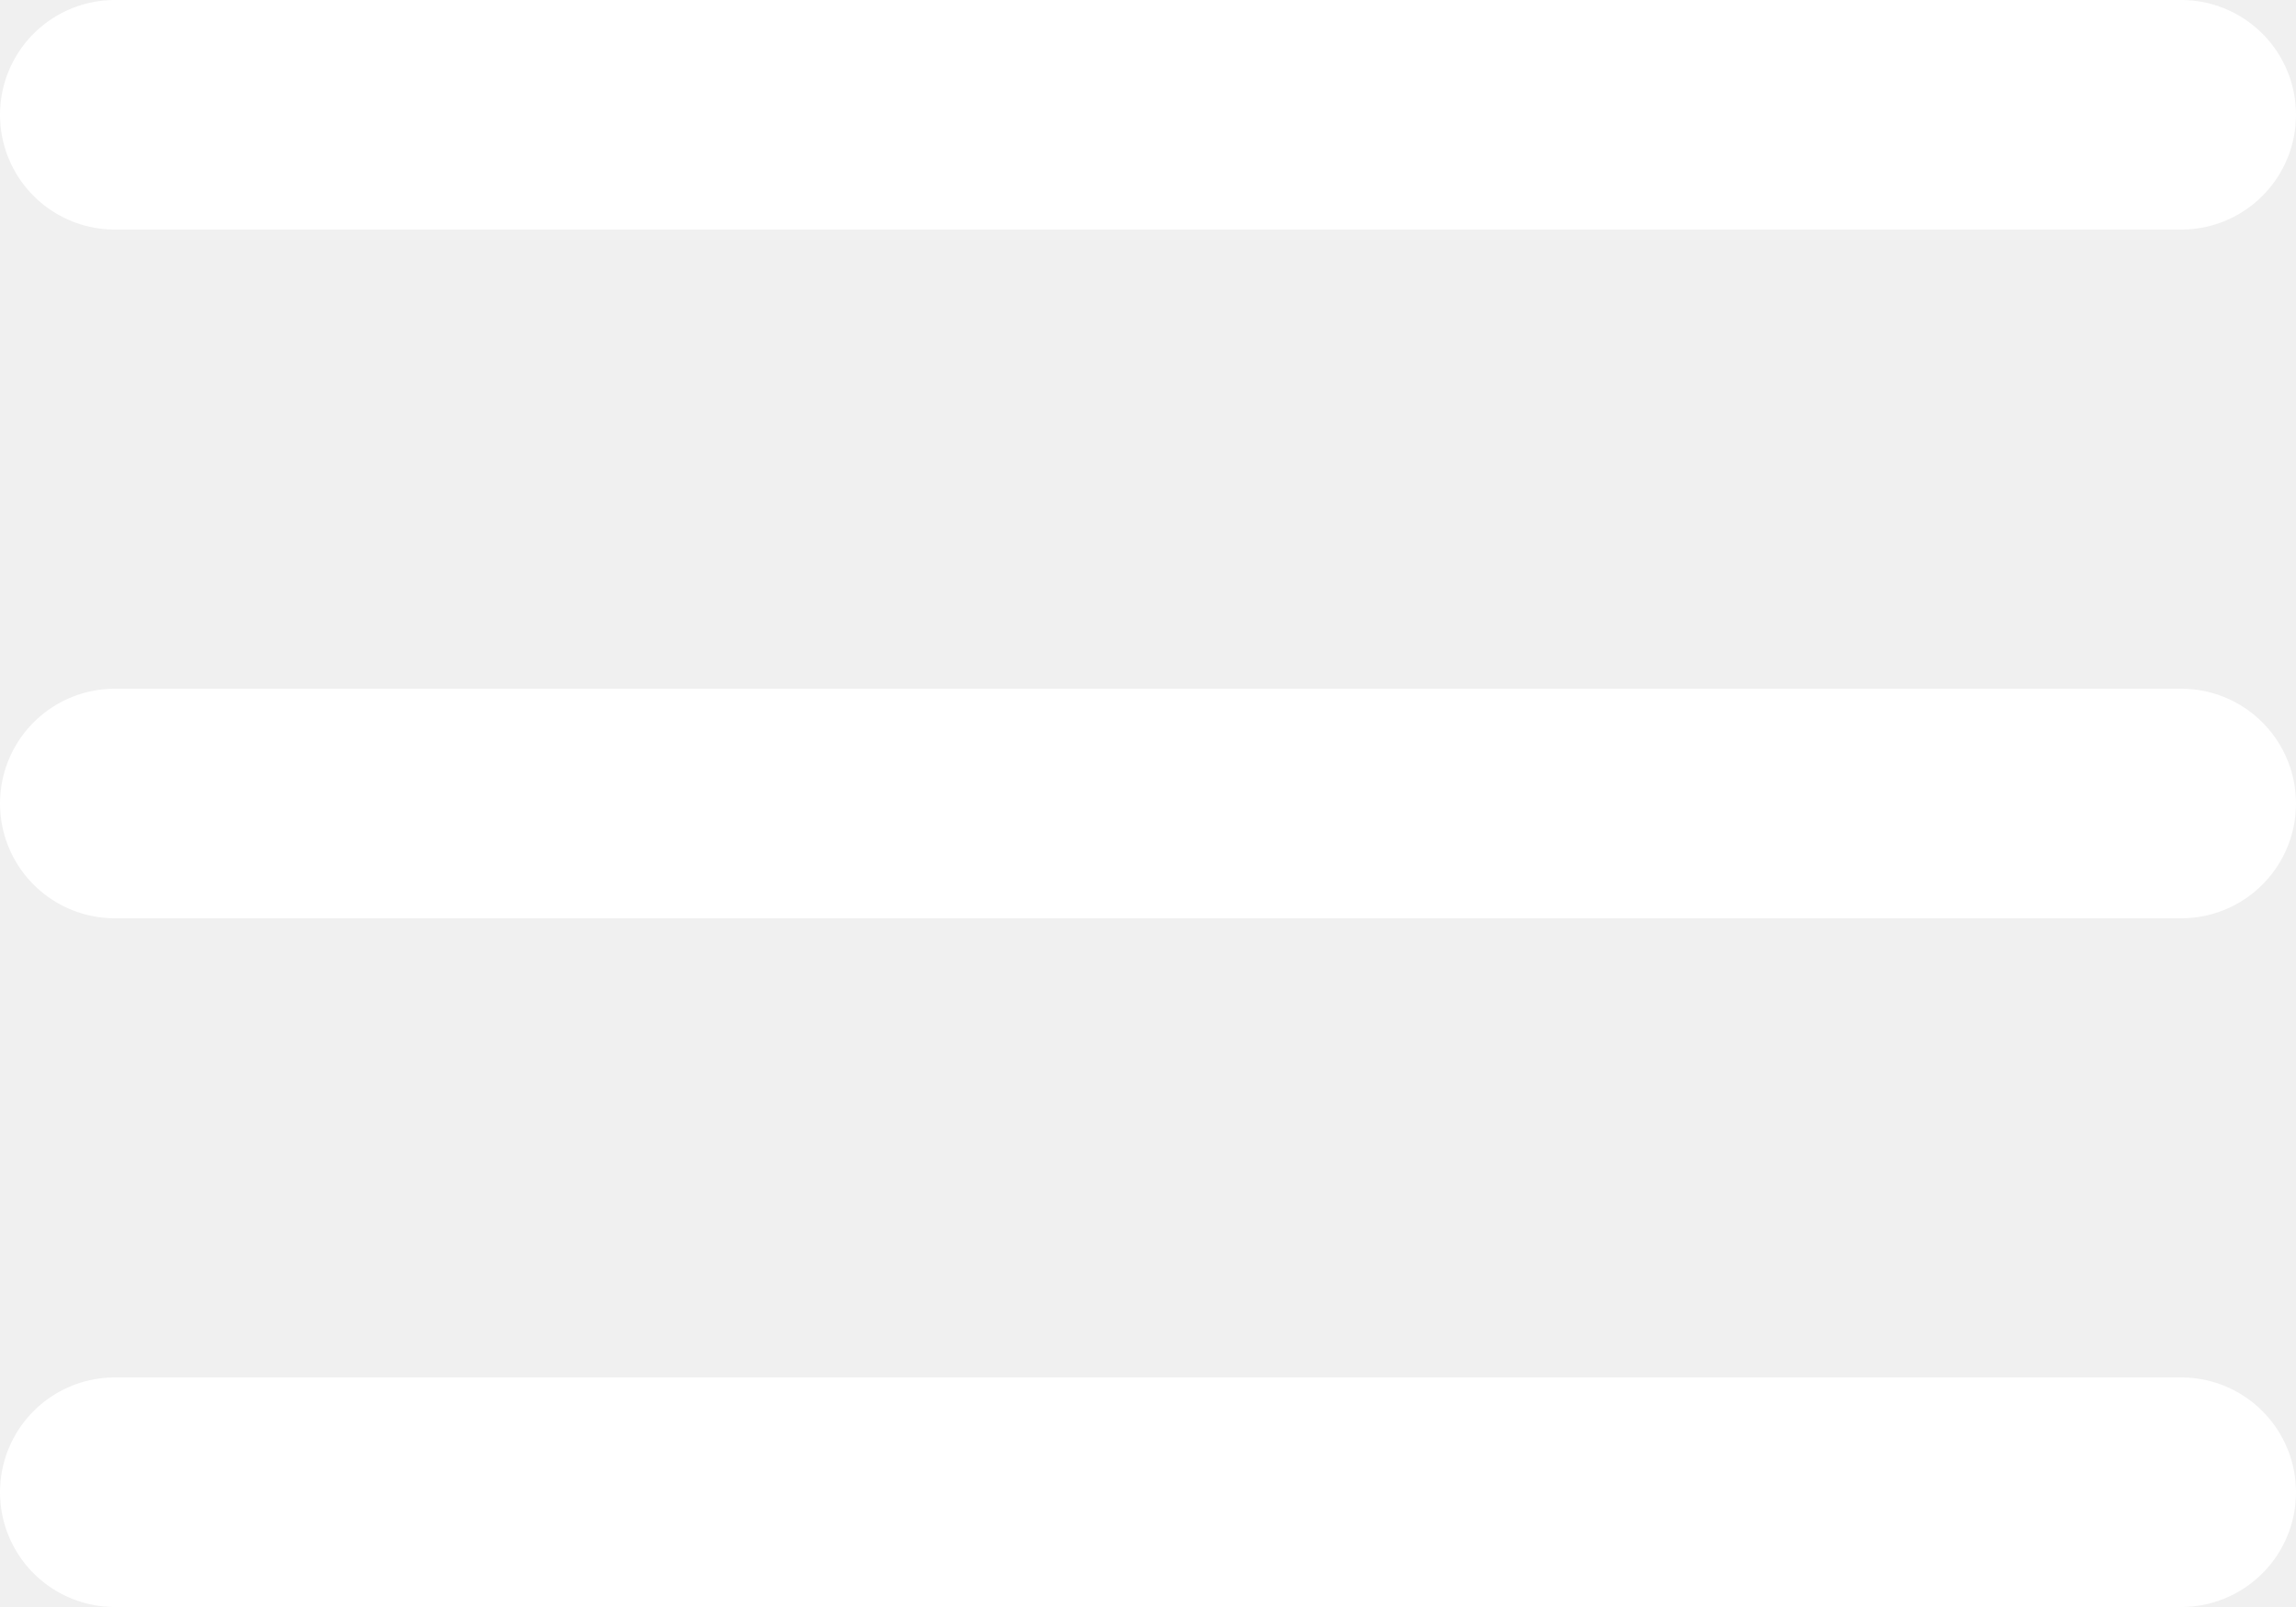
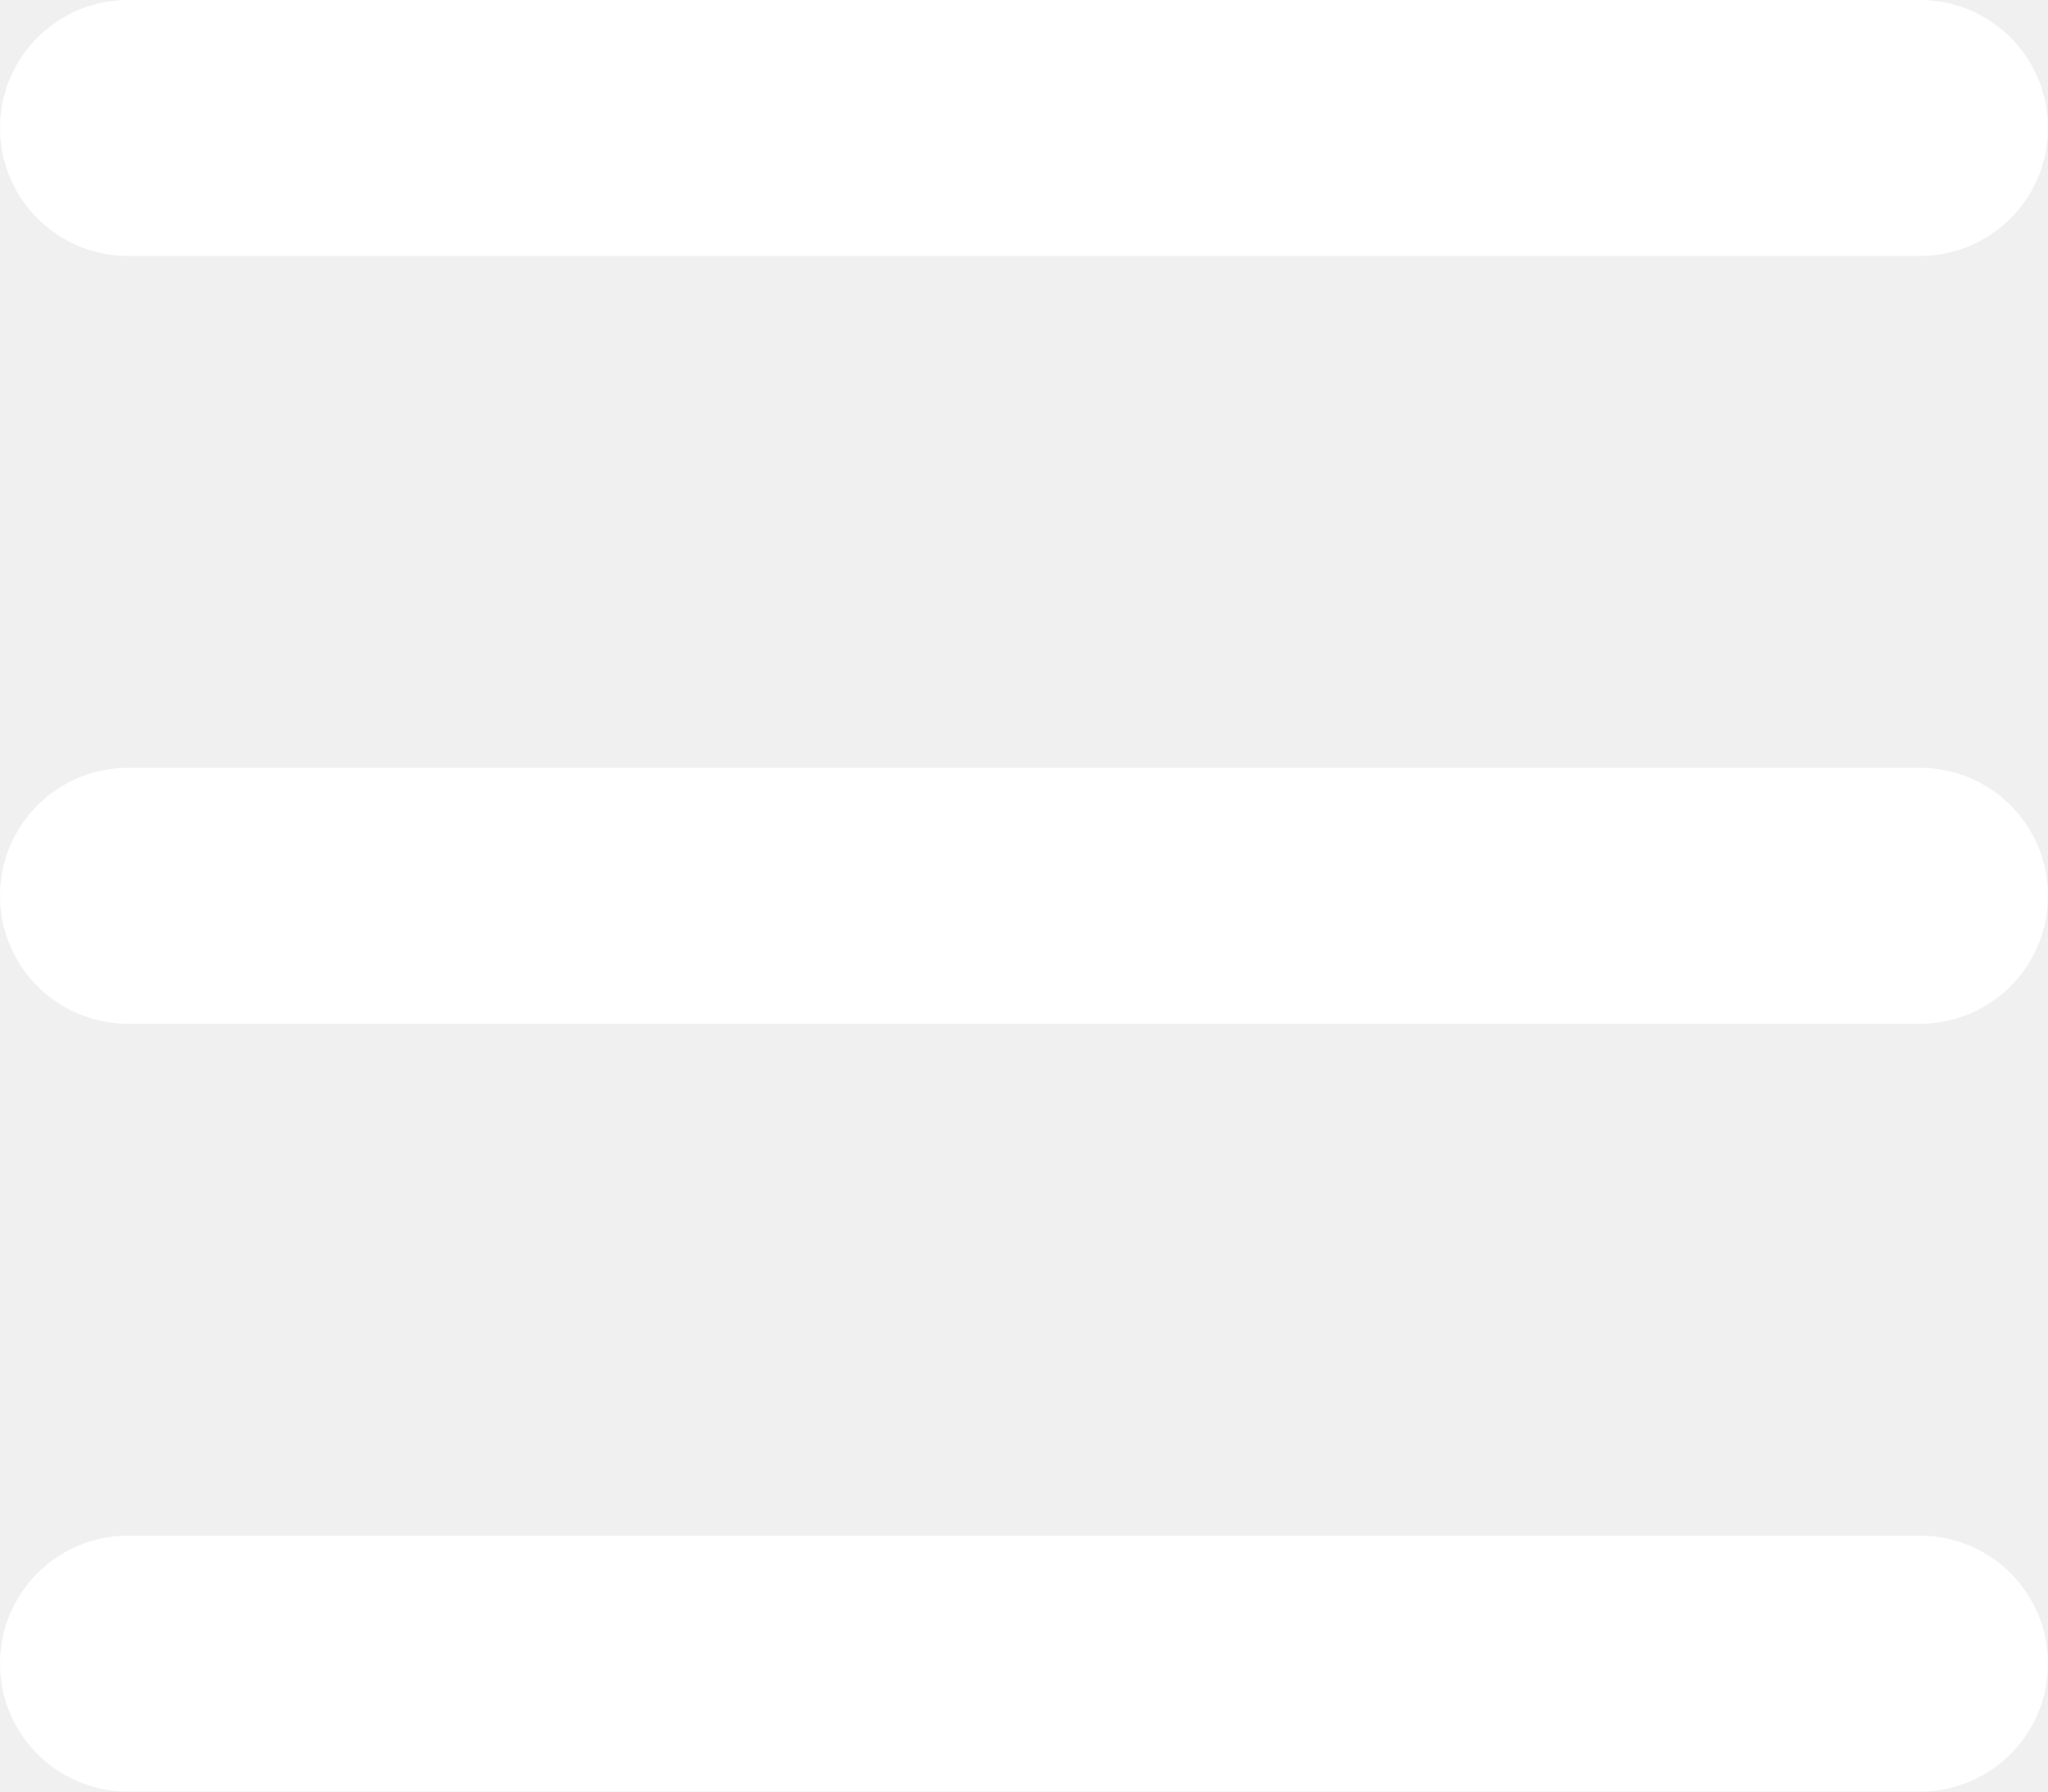
- <svg xmlns="http://www.w3.org/2000/svg" width="20" height="14" viewBox="0 0 20 14" fill="none">
-   <path d="M1 7H19" stroke="white" stroke-width="2" stroke-linecap="round" stroke-linejoin="round" />
-   <path d="M1 1H19" stroke="white" stroke-width="2" stroke-linecap="round" stroke-linejoin="round" />
-   <path d="M1 13H19" stroke="white" stroke-width="2" stroke-linecap="round" stroke-linejoin="round" />
+ <svg xmlns="http://www.w3.org/2000/svg" width="16" height="14" viewBox="0 0 16 14" fill="none">
+   <path d="M1 7H15" stroke="white" stroke-width="2" stroke-linecap="round" stroke-linejoin="round" />
+   <path d="M1 1H15" stroke="white" stroke-width="2" stroke-linecap="round" stroke-linejoin="round" />
+   <path d="M1 13H15" stroke="white" stroke-width="2" stroke-linecap="round" stroke-linejoin="round" />
</svg>
